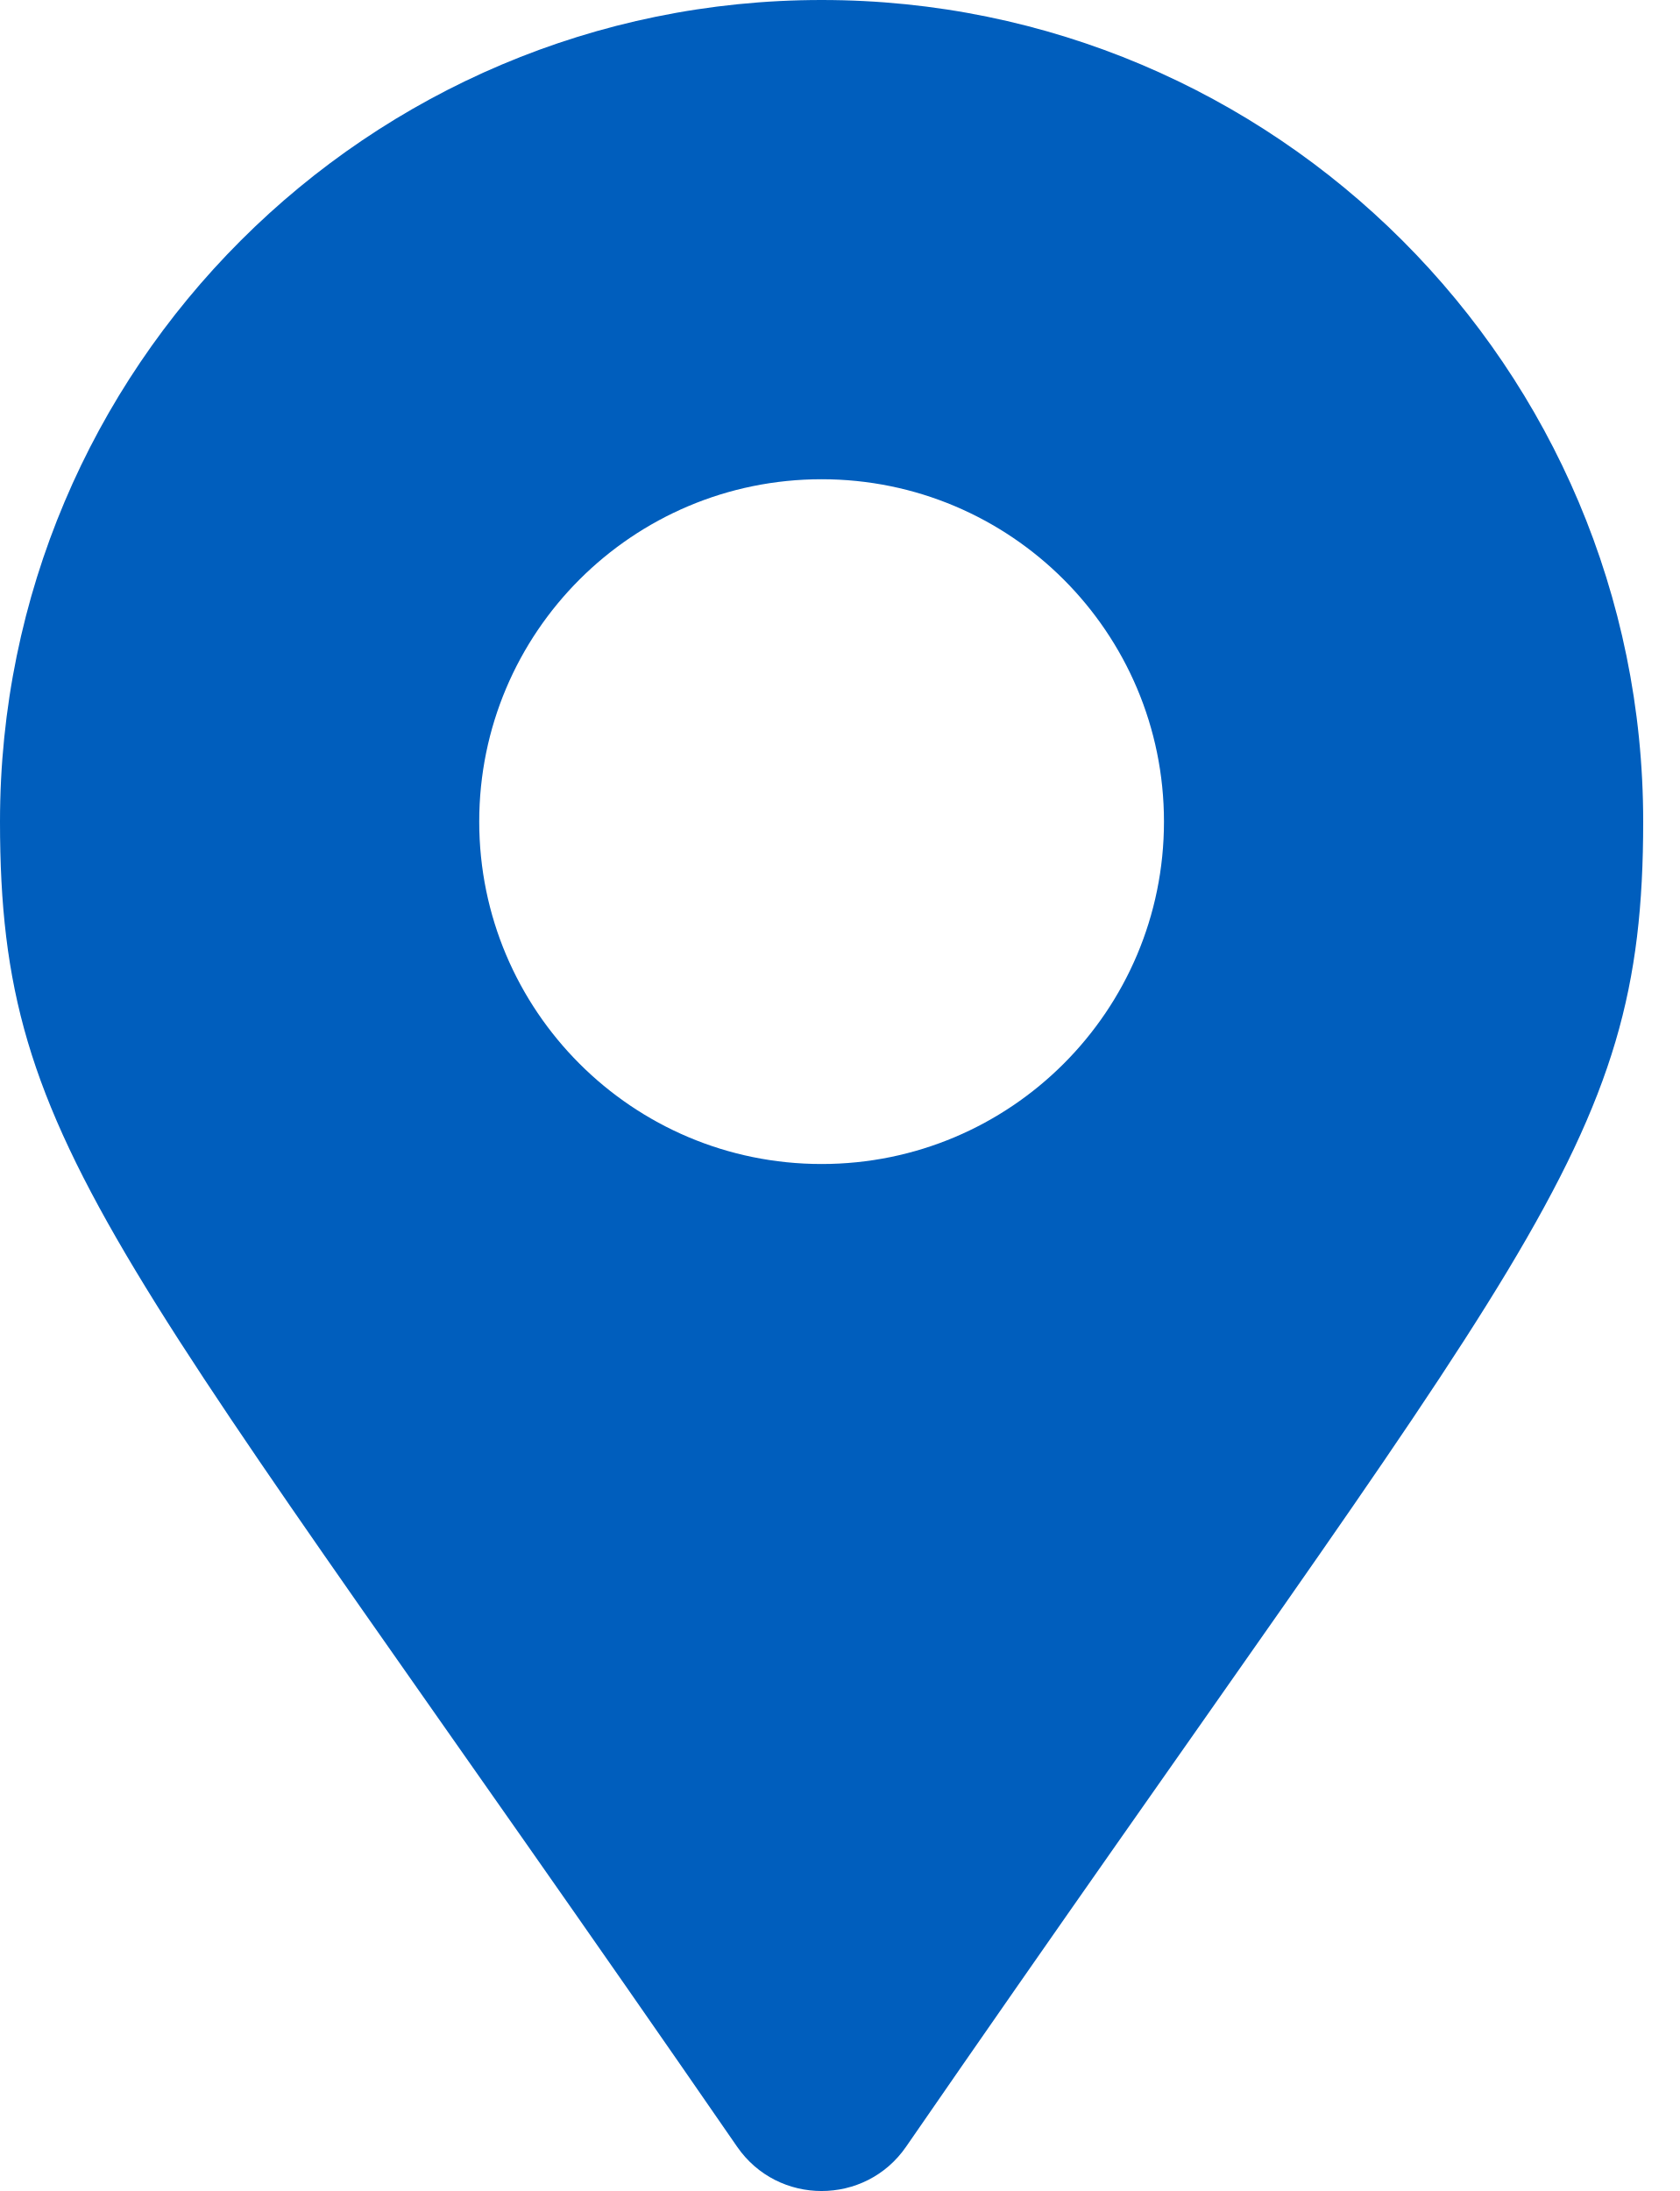
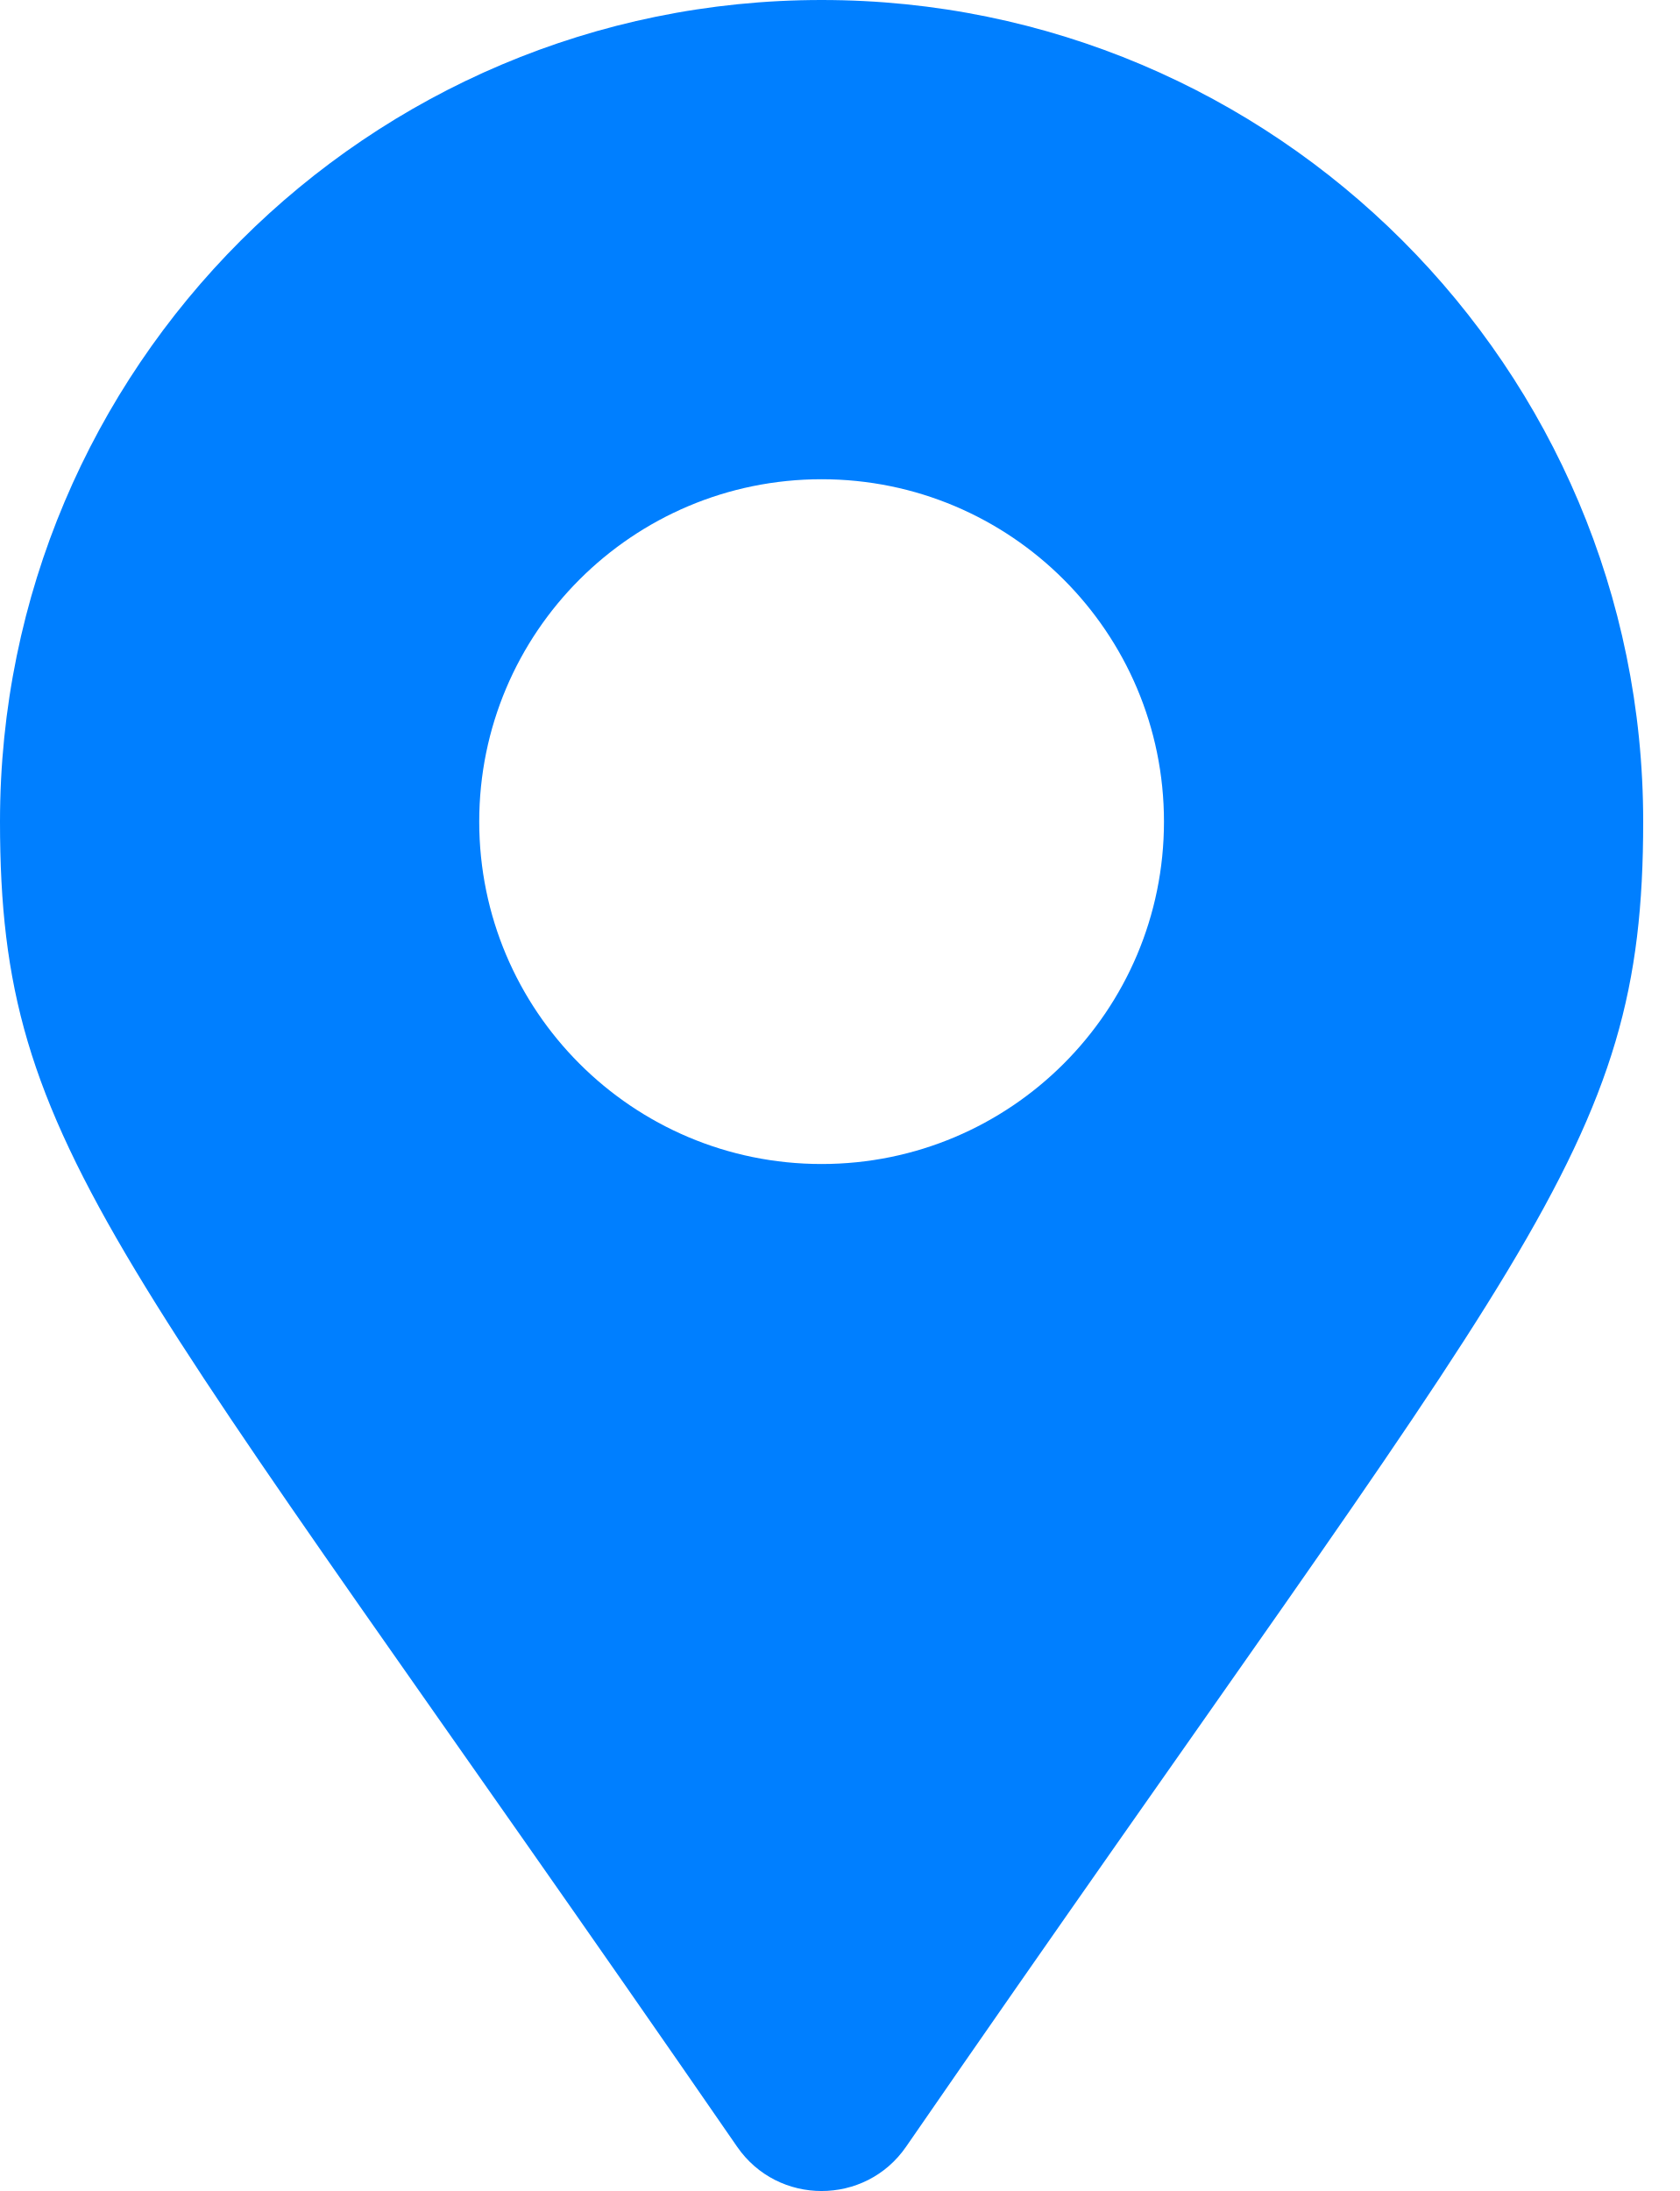
<svg xmlns="http://www.w3.org/2000/svg" width="23" height="30" viewBox="0 0 23 30" fill="none">
-   <path d="M10.094 29.395C1.58 17.053 0 15.786 0 11.25C0 5.037 5.037 0 11.25 0C17.463 0 22.5 5.037 22.5 11.25C22.5 15.786 20.92 17.053 12.406 29.395C11.848 30.202 10.652 30.202 10.094 29.395ZM11.25 15.938C13.839 15.938 15.938 13.839 15.938 11.25C15.938 8.661 13.839 6.562 11.25 6.562C8.661 6.562 6.562 8.661 6.562 11.25C6.562 13.839 8.661 15.938 11.25 15.938Z" fill="#005EBD" />
+   <path d="M10.094 29.395C1.58 17.053 0 15.786 0 11.25C0 5.037 5.037 0 11.25 0C17.463 0 22.5 5.037 22.5 11.25C22.5 15.786 20.92 17.053 12.406 29.395C11.848 30.202 10.652 30.202 10.094 29.395ZM11.25 15.938C13.839 15.938 15.938 13.839 15.938 11.25C15.938 8.661 13.839 6.562 11.25 6.562C8.661 6.562 6.562 8.661 6.562 11.25C6.562 13.839 8.661 15.938 11.25 15.938Z" fill="#007FFF" />
</svg>
